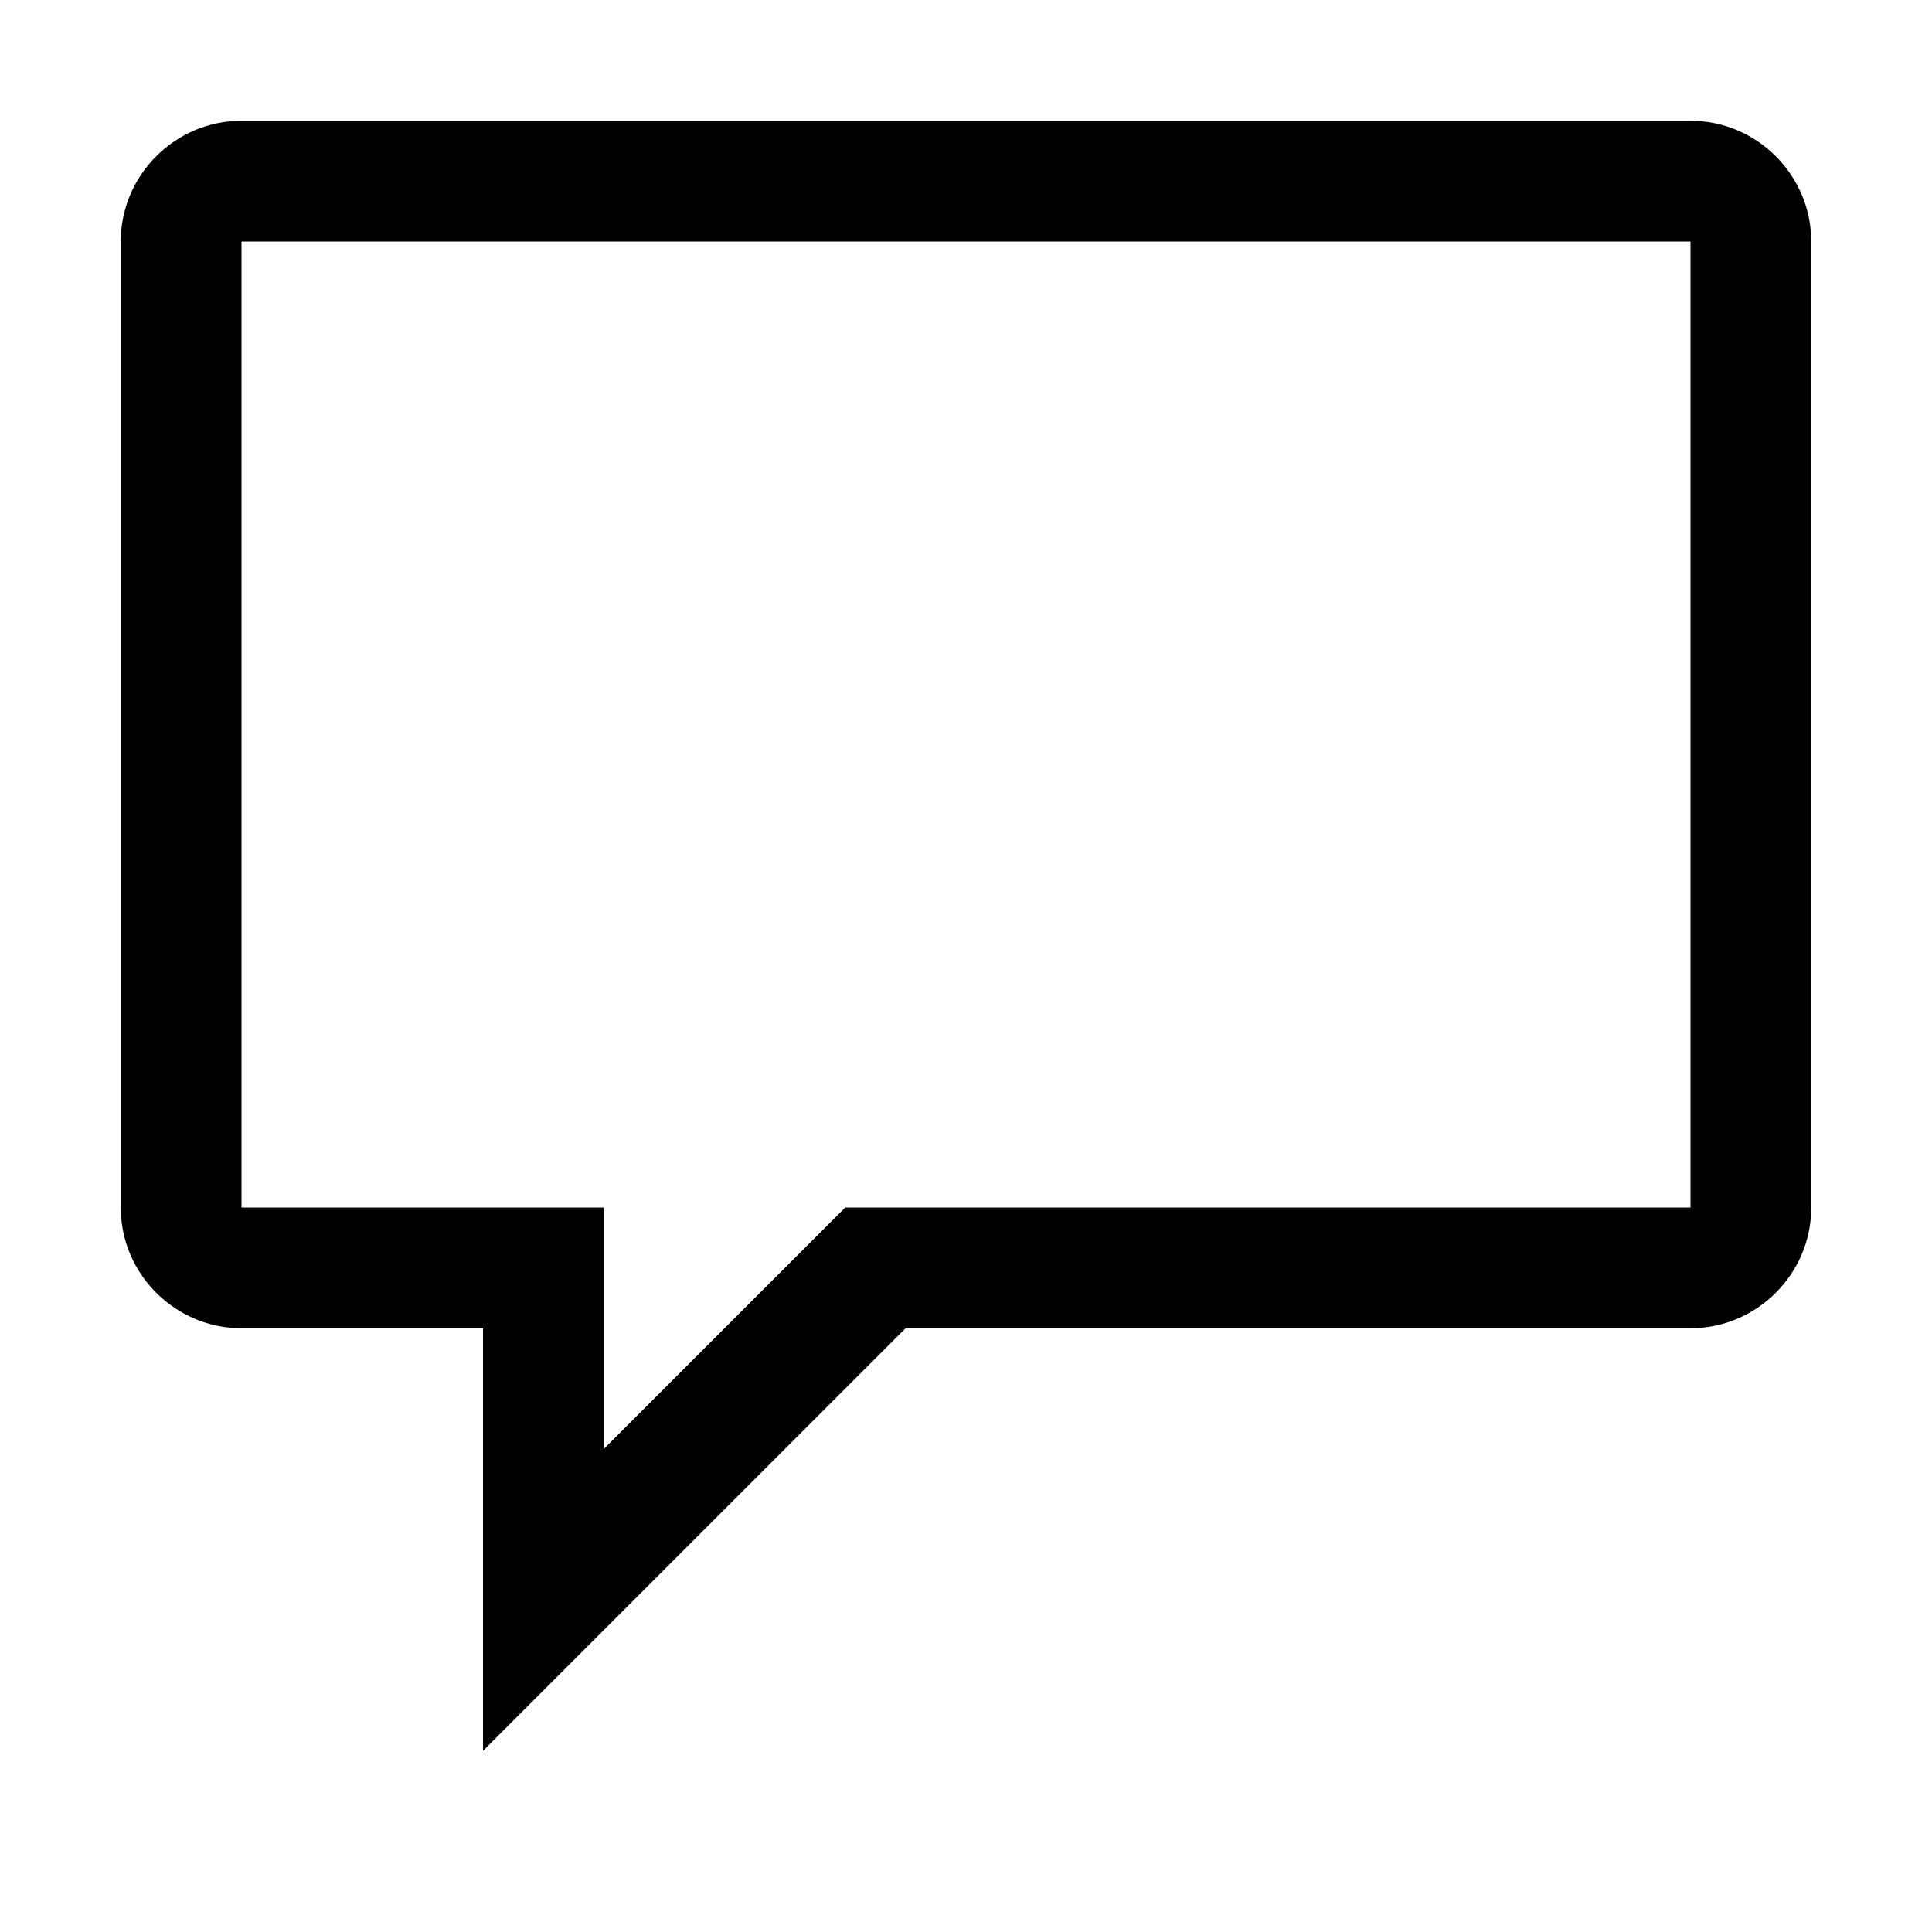
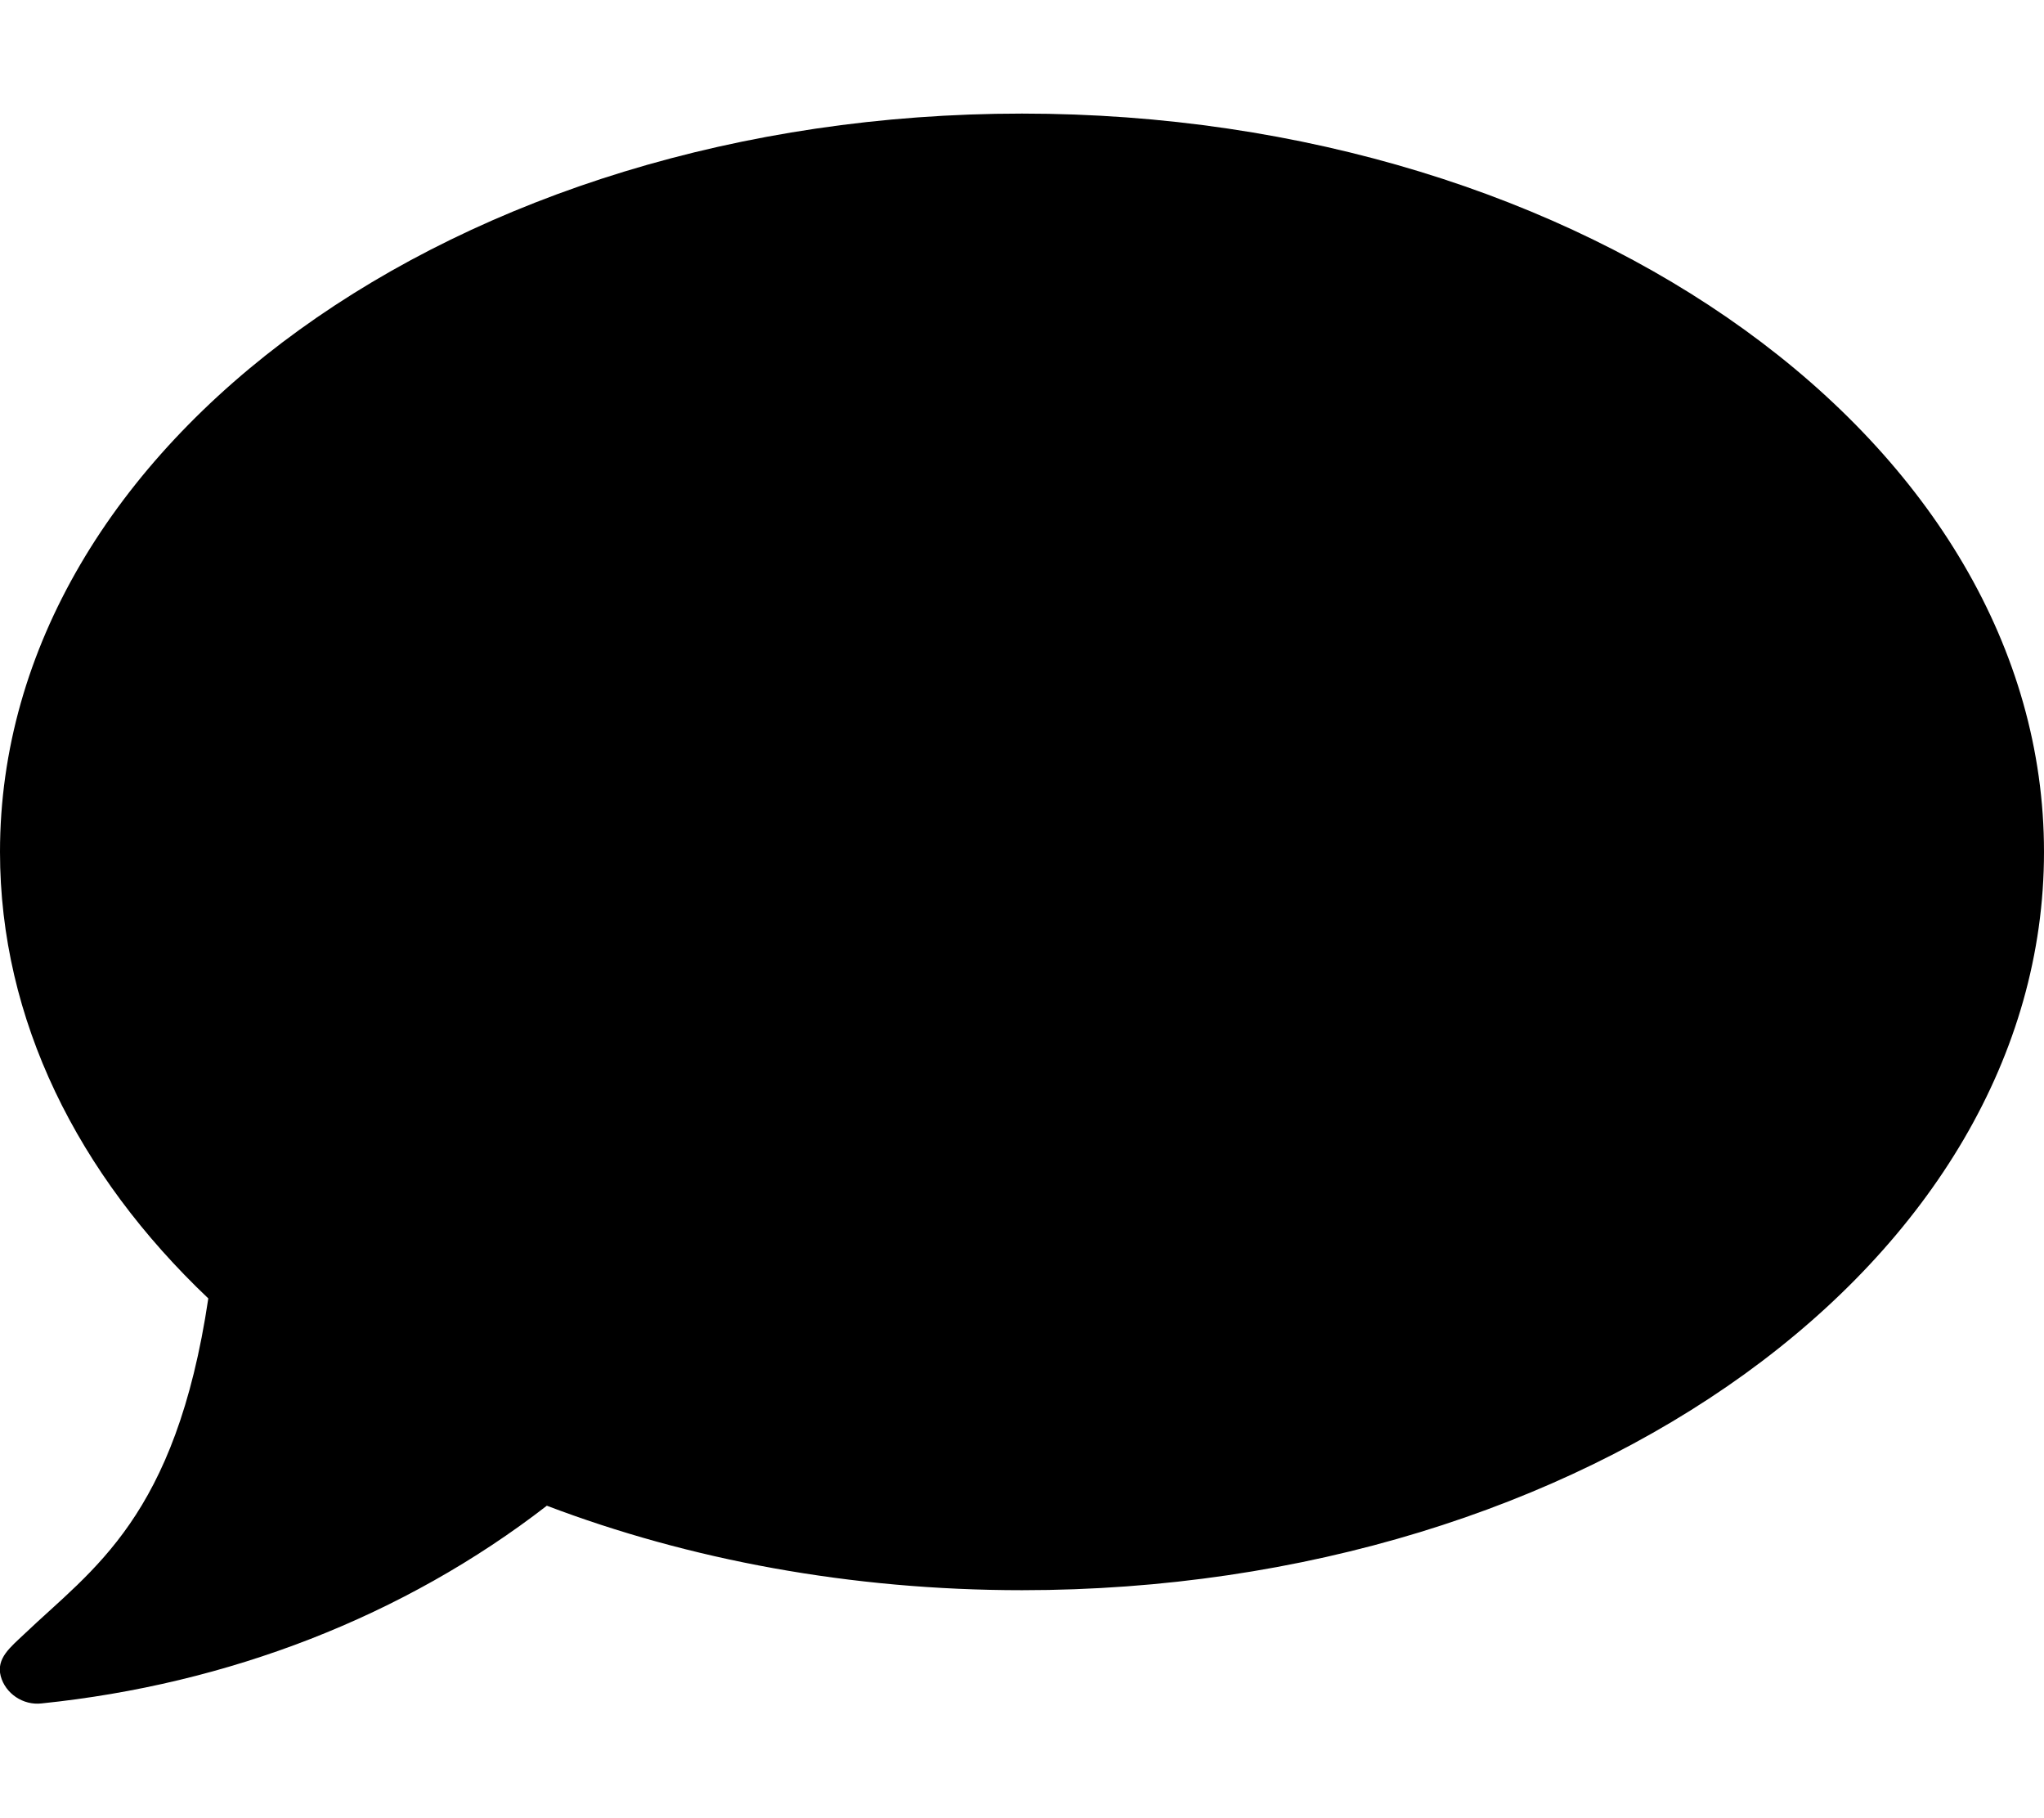
- <svg xmlns="http://www.w3.org/2000/svg" width="16px" height="16px" viewBox="0 0 16 16" version="1.1">
-   <defs />
-   <g id="Octicons" stroke="none" stroke-width="1" fill="none" fill-rule="evenodd">
-     <g id="comment" fill="#000000">
-       <path d="M14,1 L2,1 C1.45,1 1,1.45 1,2 L1,10 C1,10.55 1.45,11 2,11 L4,11 L4,14.5 L7.5,11 L14,11 C14.55,11 15,10.55 15,10 L15,2 C15,1.45 14.55,1 14,1 L14,1 Z M14,10 L7,10 L5,12 L5,10 L2,10 L2,2 L14,2 L14,10 L14,10 Z" id="Shape" />
-     </g>
-   </g>
+ <svg xmlns="http://www.w3.org/2000/svg" viewBox="0 0 576 512">
+   <path d="M576 240c0 115-129 208-288 208-48.3 0-93.9-8.6-133.9-23.8-40.3 31.2-89.8 50.3-142.4 55.7-5.2.6-10.2-2.8-11.5-7.7-1.3-5 2.7-8.1 6.6-11.8 19.3-18.4 42.7-32.8 51.9-94.6C21.9 330.9 0 287.3 0 240 0 125.1 129 32 288 32s288 93.1 288 208z" />
</svg>
